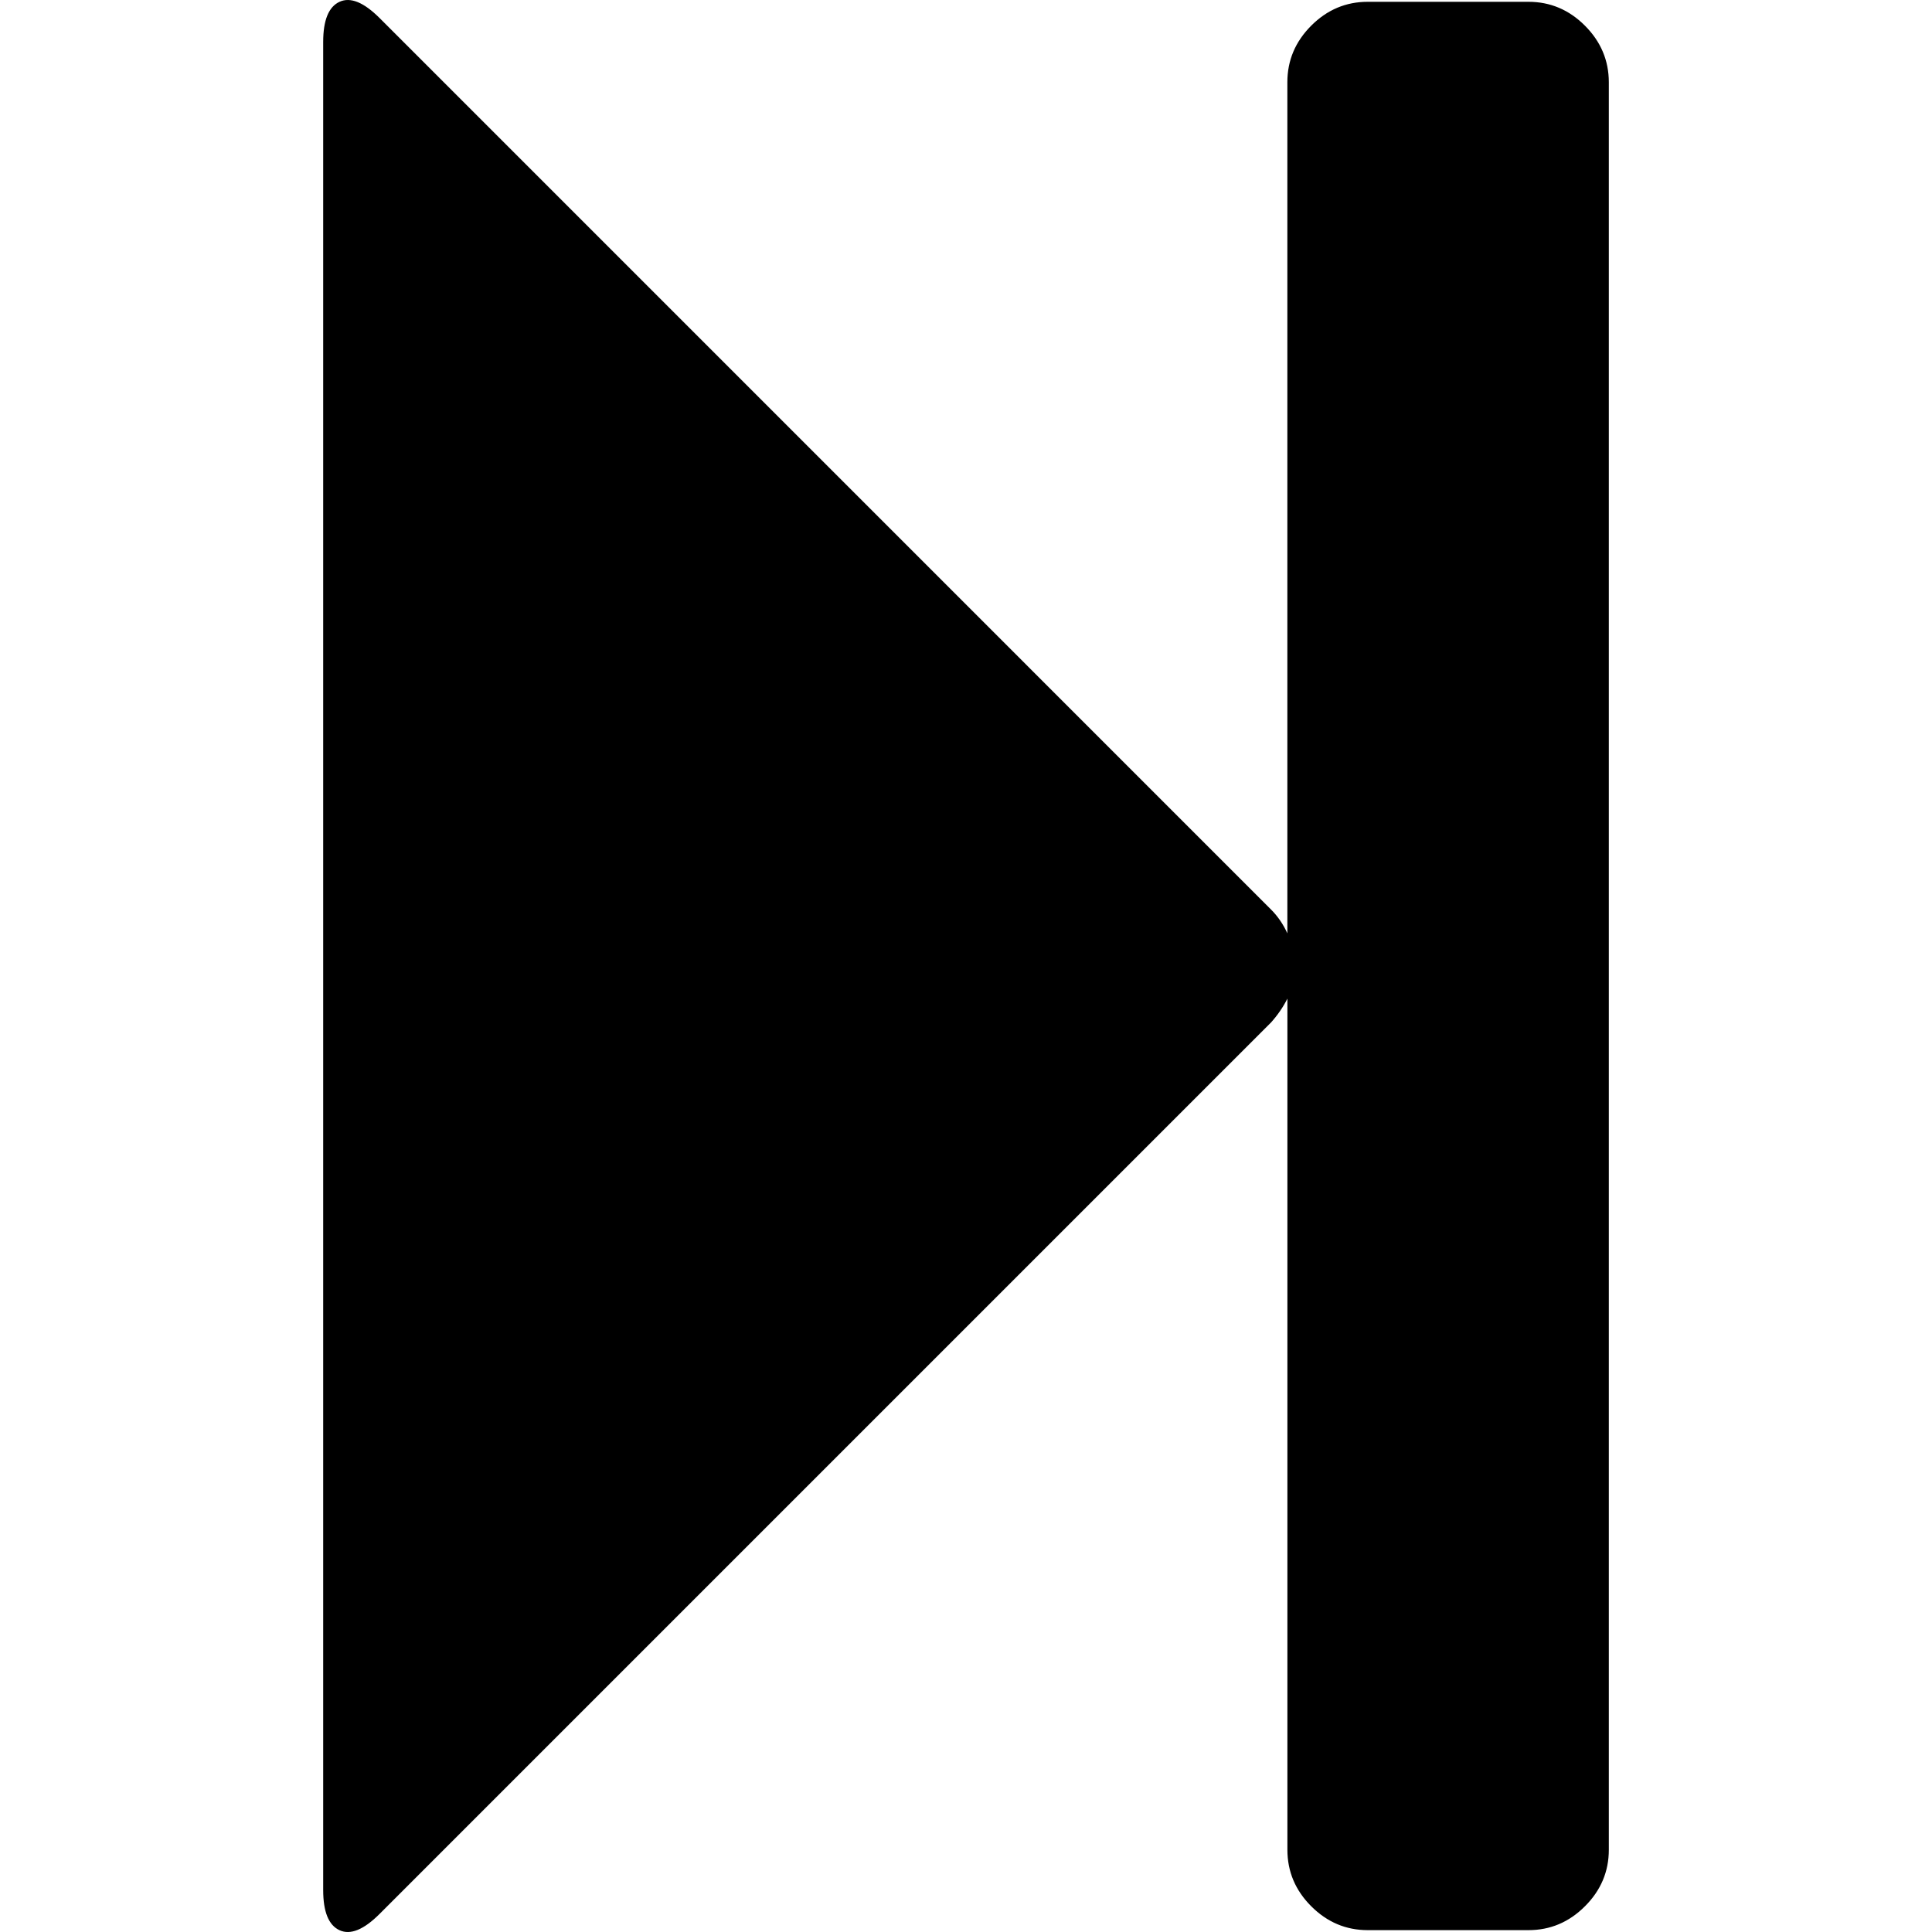
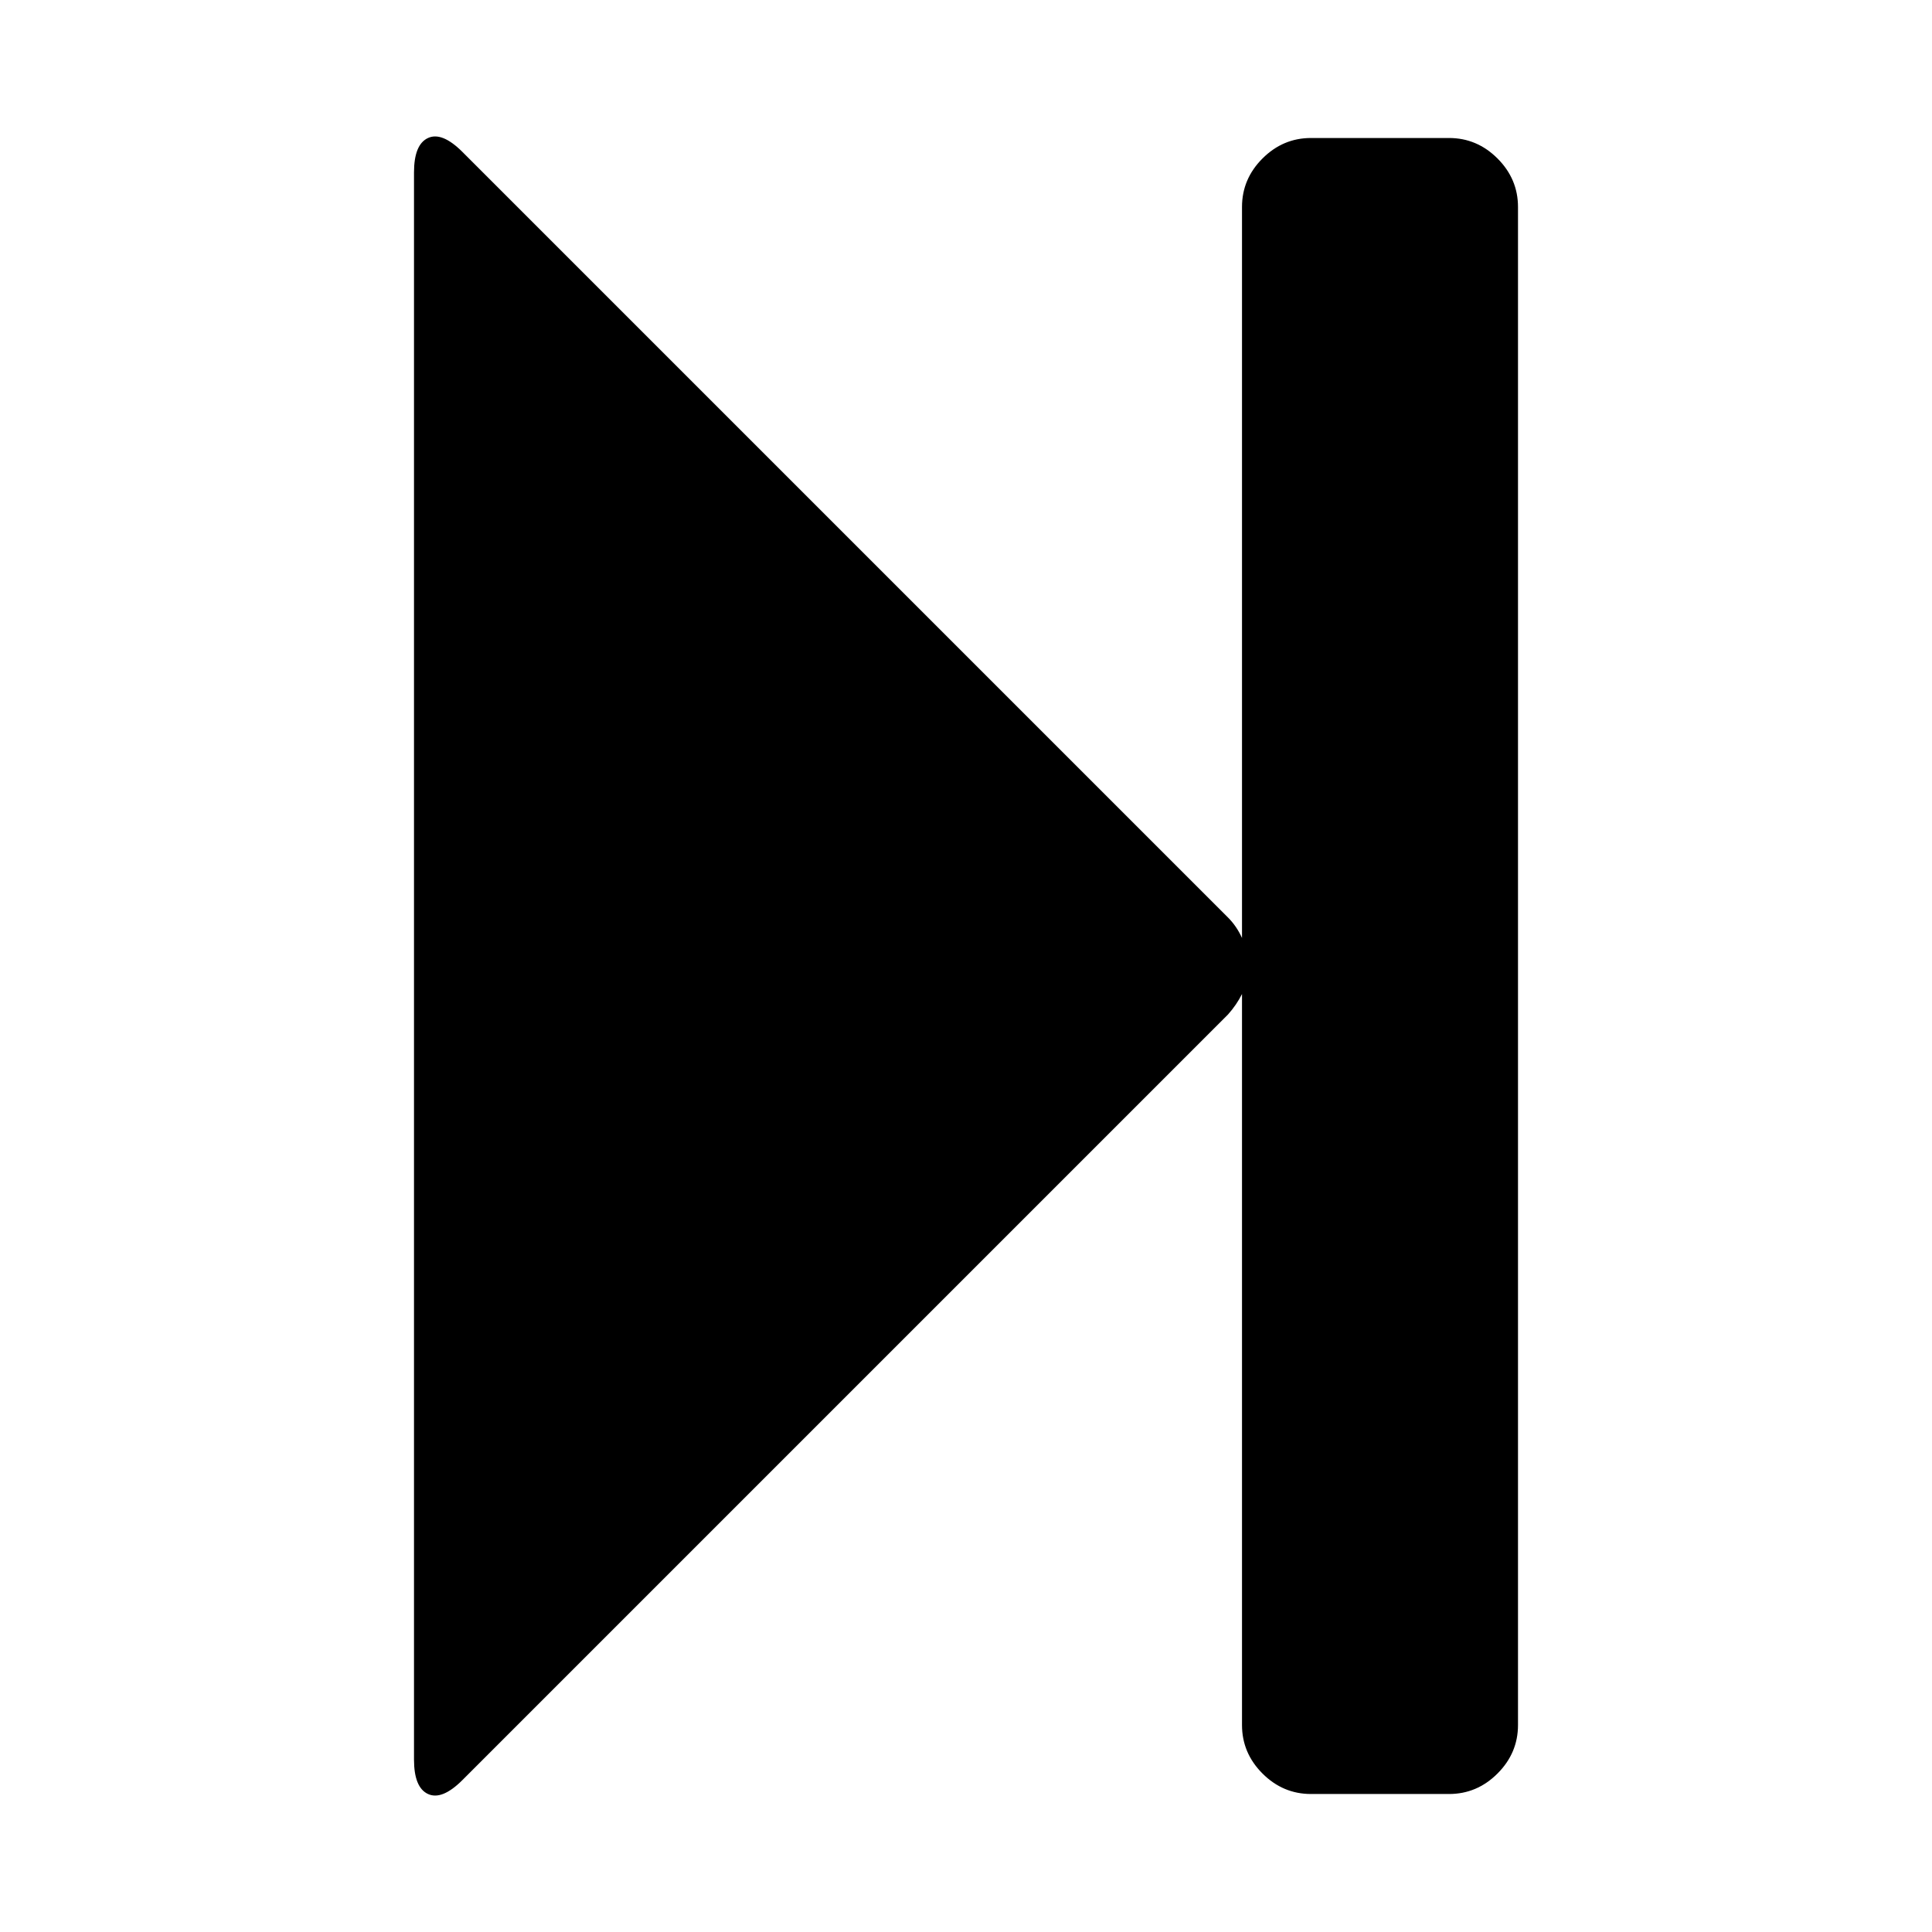
- <svg xmlns="http://www.w3.org/2000/svg" version="1.1" id="Capa_1" x="0px" y="0px" width="439.357px" height="439.357px" viewBox="0 0 439.357 439.357" style="enable-background:new 0 0 439.357 439.357;" xml:space="preserve">
-   <g>
-     <path d="M360.427,5.833c-3.613-3.617-7.898-5.424-12.847-5.424h-36.545c-4.945,0-9.233,1.807-12.847,5.424   c-3.614,3.621-5.428,7.902-5.428,12.85v193.574c-0.948-2.091-2.19-3.901-3.717-5.424L86.343,4.125   c-3.617-3.617-6.663-4.856-9.136-3.713c-2.474,1.143-3.711,4.189-3.711,9.137v420.262c0,4.948,1.237,7.994,3.711,9.138   c2.473,1.14,5.519-0.1,9.136-3.724L289.048,232.52c1.529-1.711,2.765-3.521,3.72-5.424V420.66c0,4.948,1.81,9.239,5.421,12.847   c3.62,3.62,7.904,5.428,12.847,5.428h36.552c4.948,0,9.236-1.808,12.847-5.428c3.614-3.607,5.428-7.898,5.428-12.847V18.683   C365.854,13.73,364.037,9.45,360.427,5.833z" />
-   </g>
-   <g>
- </g>
-   <g>
- </g>
-   <g>
- </g>
-   <g>
- </g>
-   <g>
- </g>
-   <g>
- </g>
-   <g>
- </g>
-   <g>
- </g>
-   <g>
- </g>
-   <g>
- </g>
-   <g>
- </g>
-   <g>
- </g>
-   <g>
- </g>
-   <g>
- </g>
-   <g>
- </g>
+ <svg xmlns="http://www.w3.org/2000/svg" width="1792" height="1792" viewBox="0 0 1792 1792">
+   <path d="M429 1651q-19 19-32 13t-13-32v-1472q0-26 13-32t32 13l710 710q8 8 13 19v-678q0-26 19-45t45-19h128q26 0 45 19t19 45v1408q0 26-19 45t-45 19h-128q-26 0-45-19t-19-45v-678q-5 10-13 19z" />
</svg>
